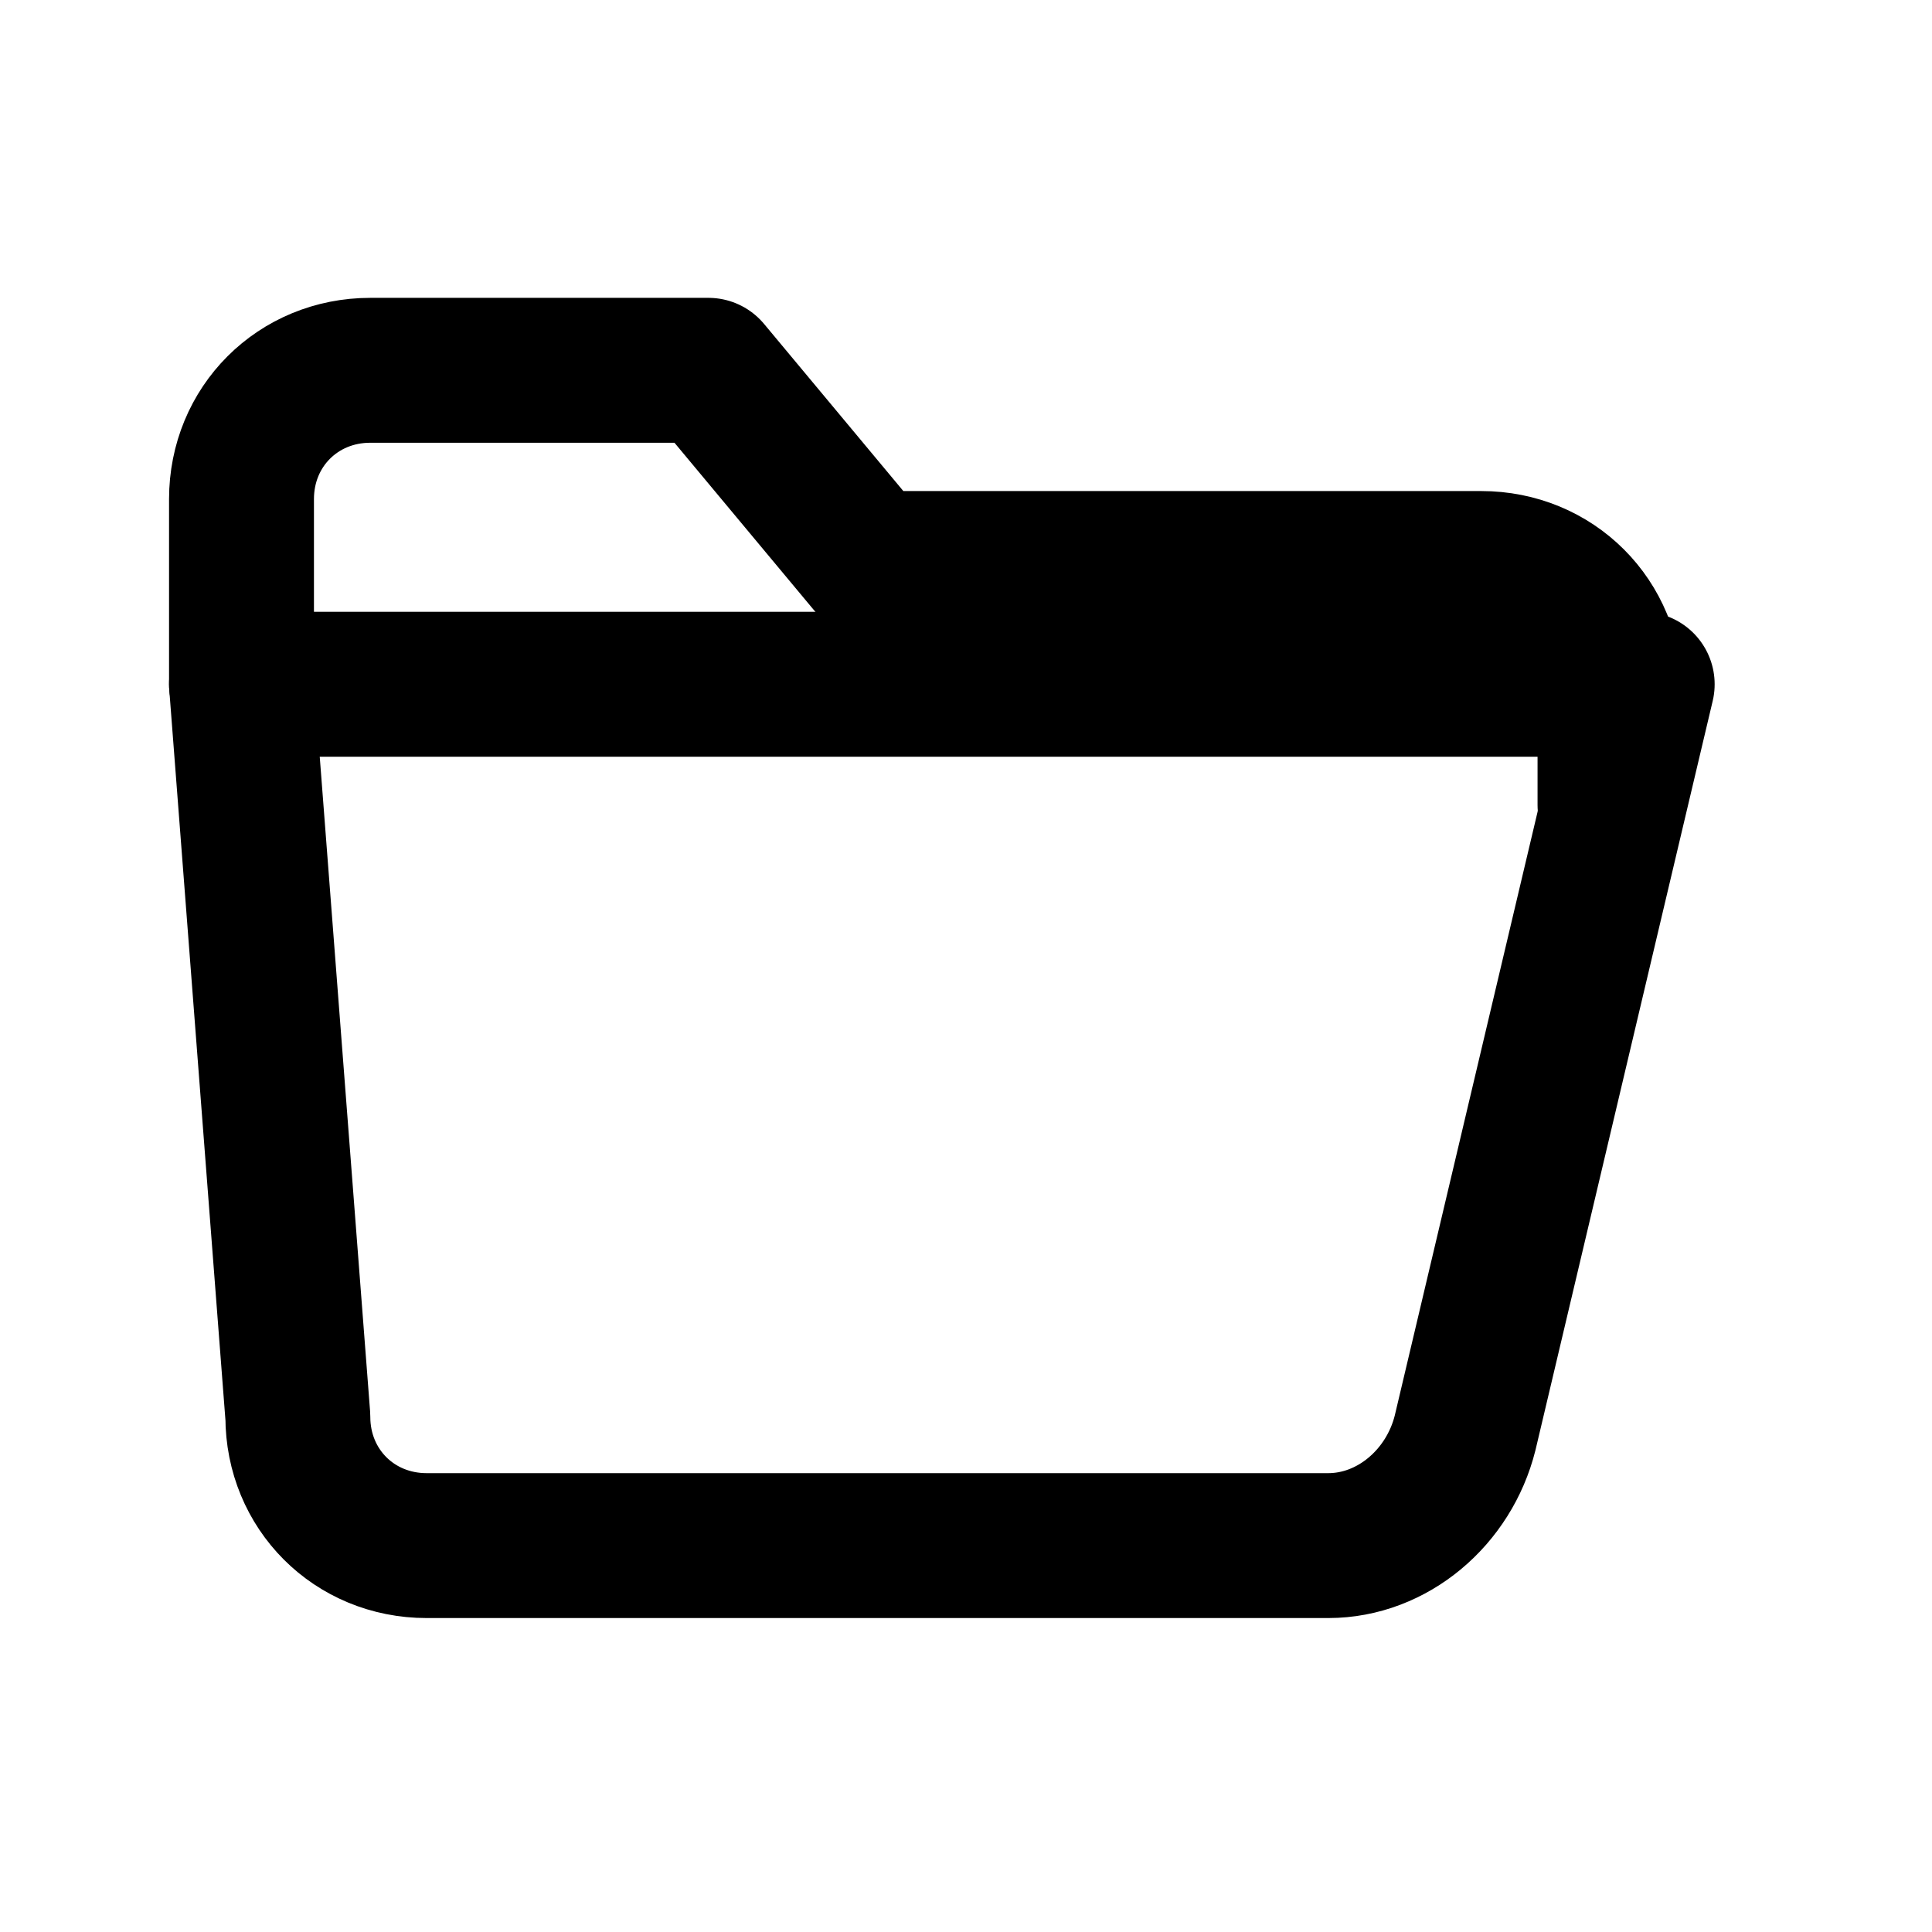
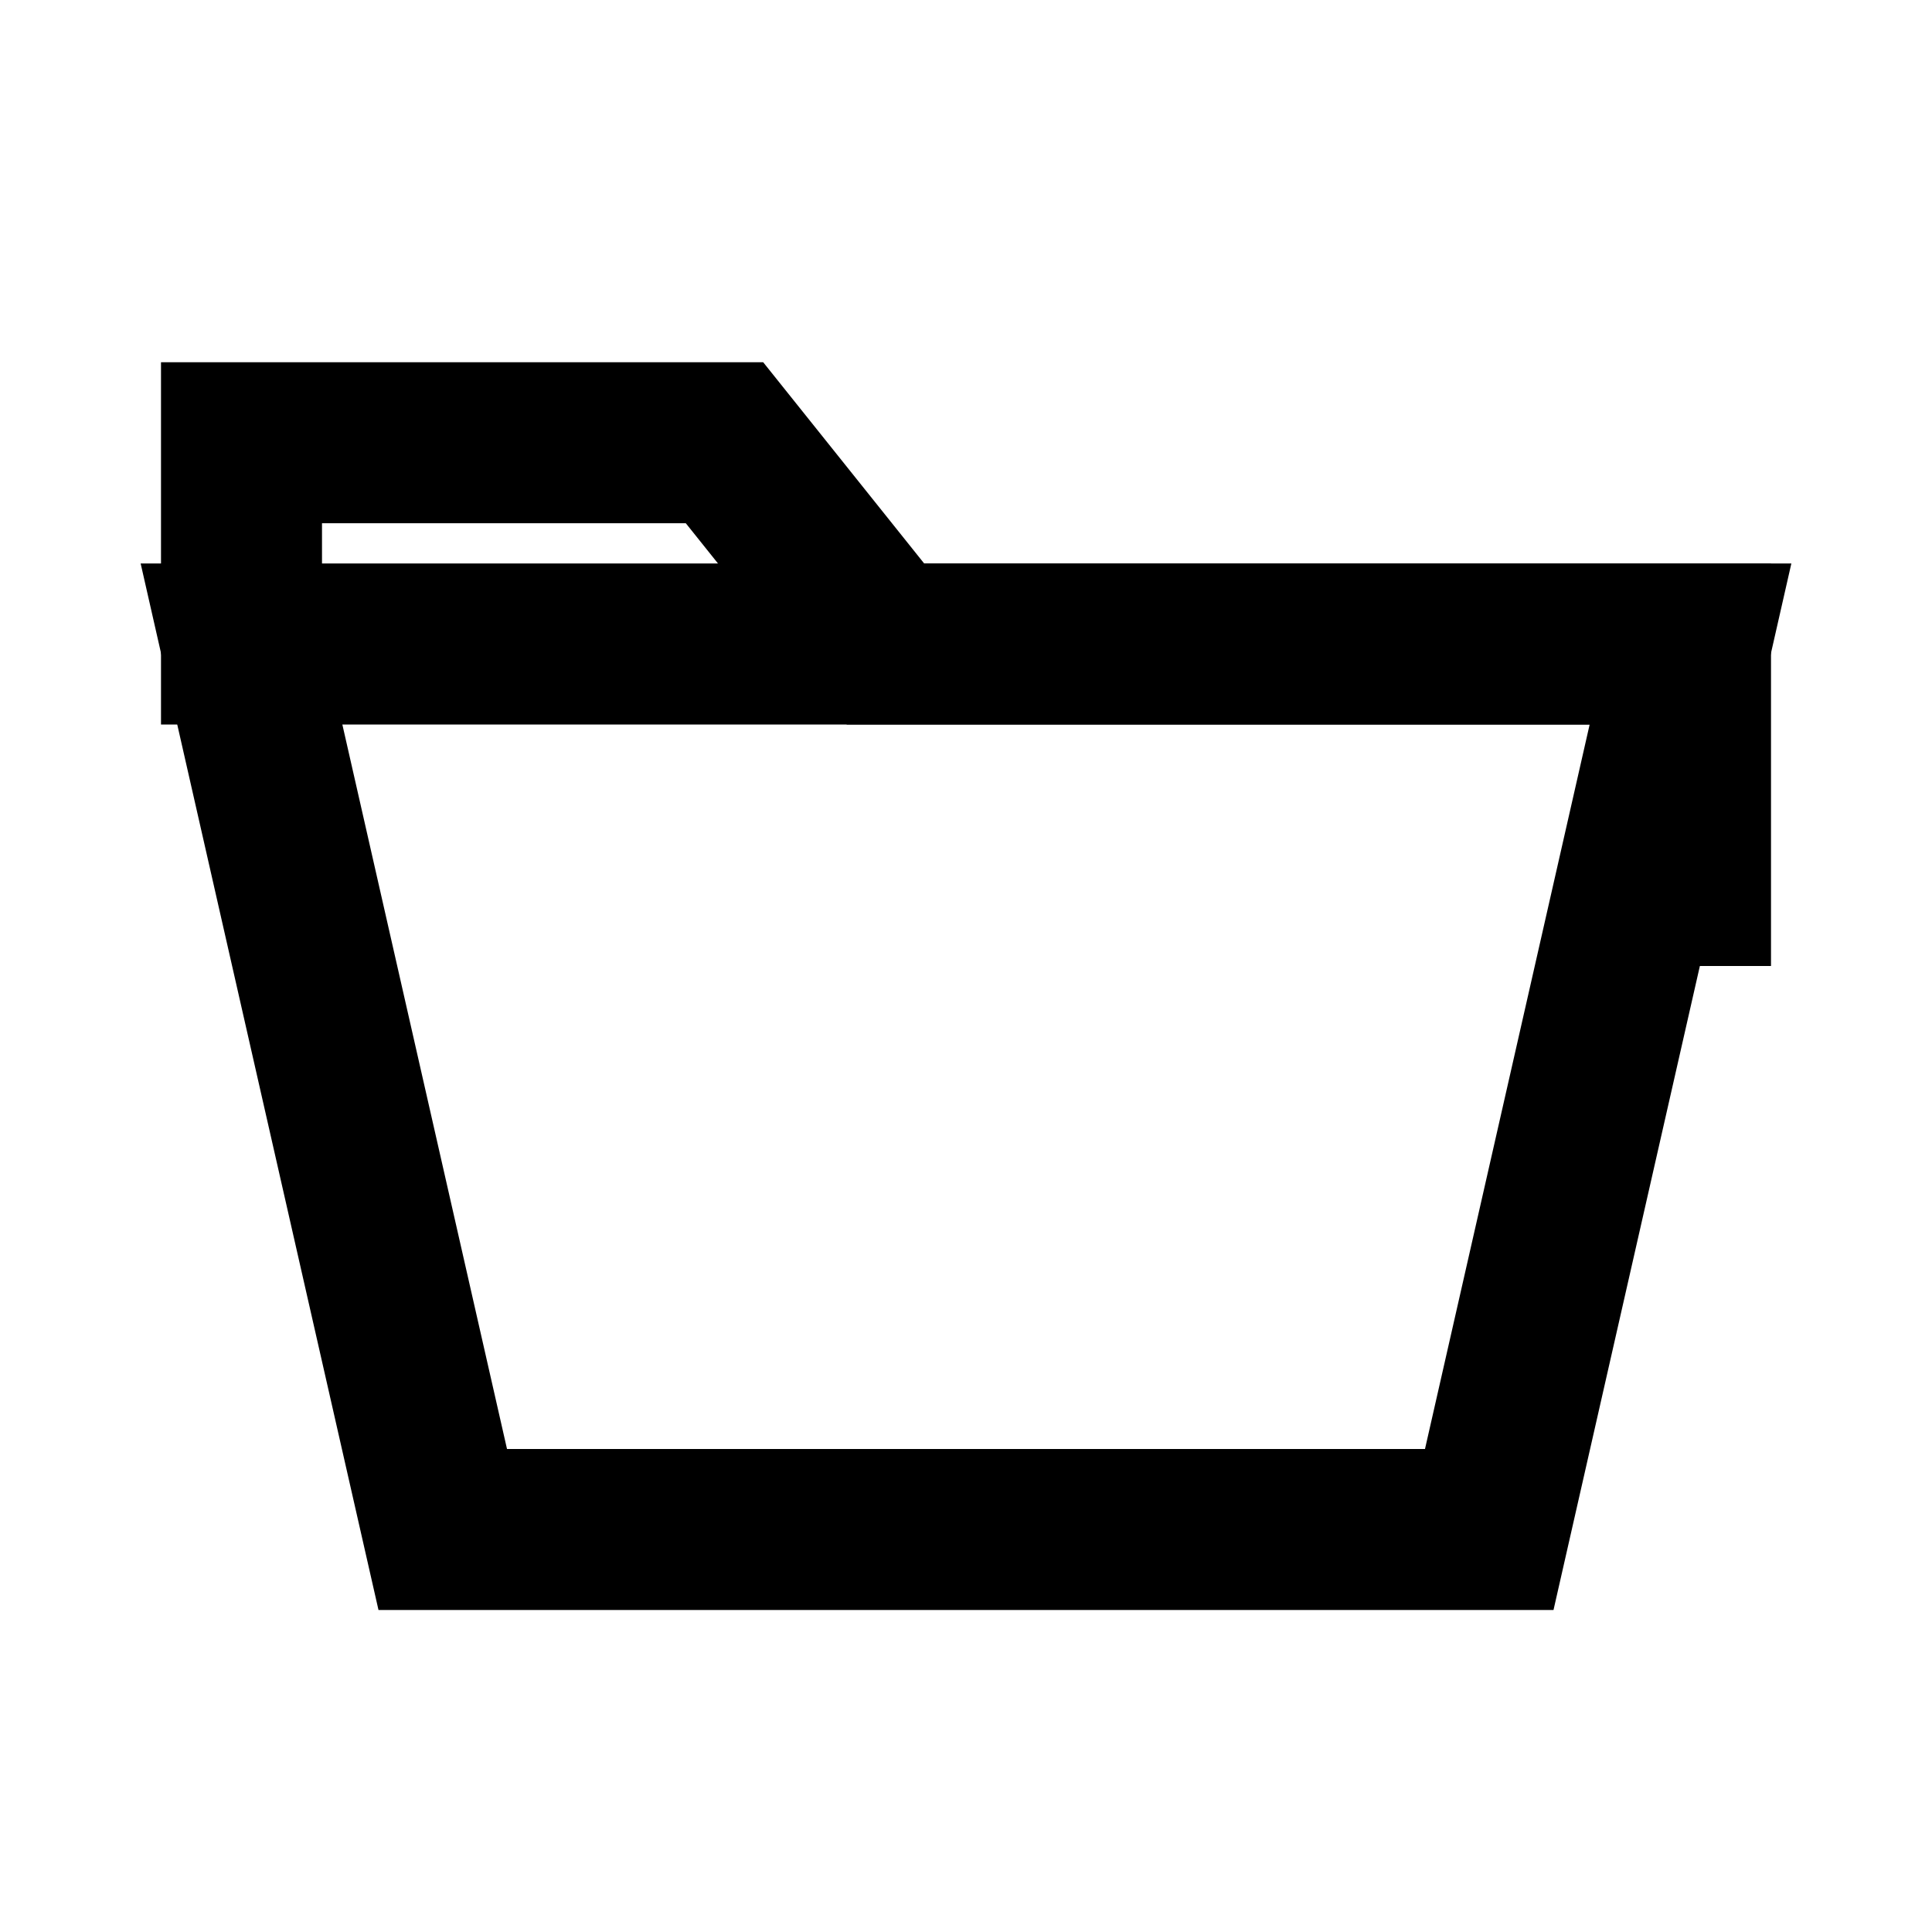
- <svg xmlns="http://www.w3.org/2000/svg" width="24" height="24" viewBox="0 0 24 24" fill="none" stroke="#000000" stroke-width="1.8" stroke-linecap="round" stroke-linejoin="round">
-   <path d="M3 8.5V6.2c0-.9.7-1.6 1.6-1.6h4.2l2 2.4h7.6c.9 0 1.6.7 1.6 1.6v1.4" />
-   <path d="M3 8.5h17.4l-2.2 9.3c-.2.8-.9 1.4-1.7 1.4H5.3c-.9 0-1.6-.7-1.6-1.6z" />
+ <svg xmlns="http://www.w3.org/2000/svg" width="24" height="24" viewBox="0 0 24 24" fill="none" stroke="#000000" stroke-width="2" stroke-linecap="square" stroke-linejoin="miter">
+   <path d="M3 8V5.5h6l2 2.5h10V11" />
+   <path d="M3 8h18l-2.5 11H5.5z" />
</svg>
